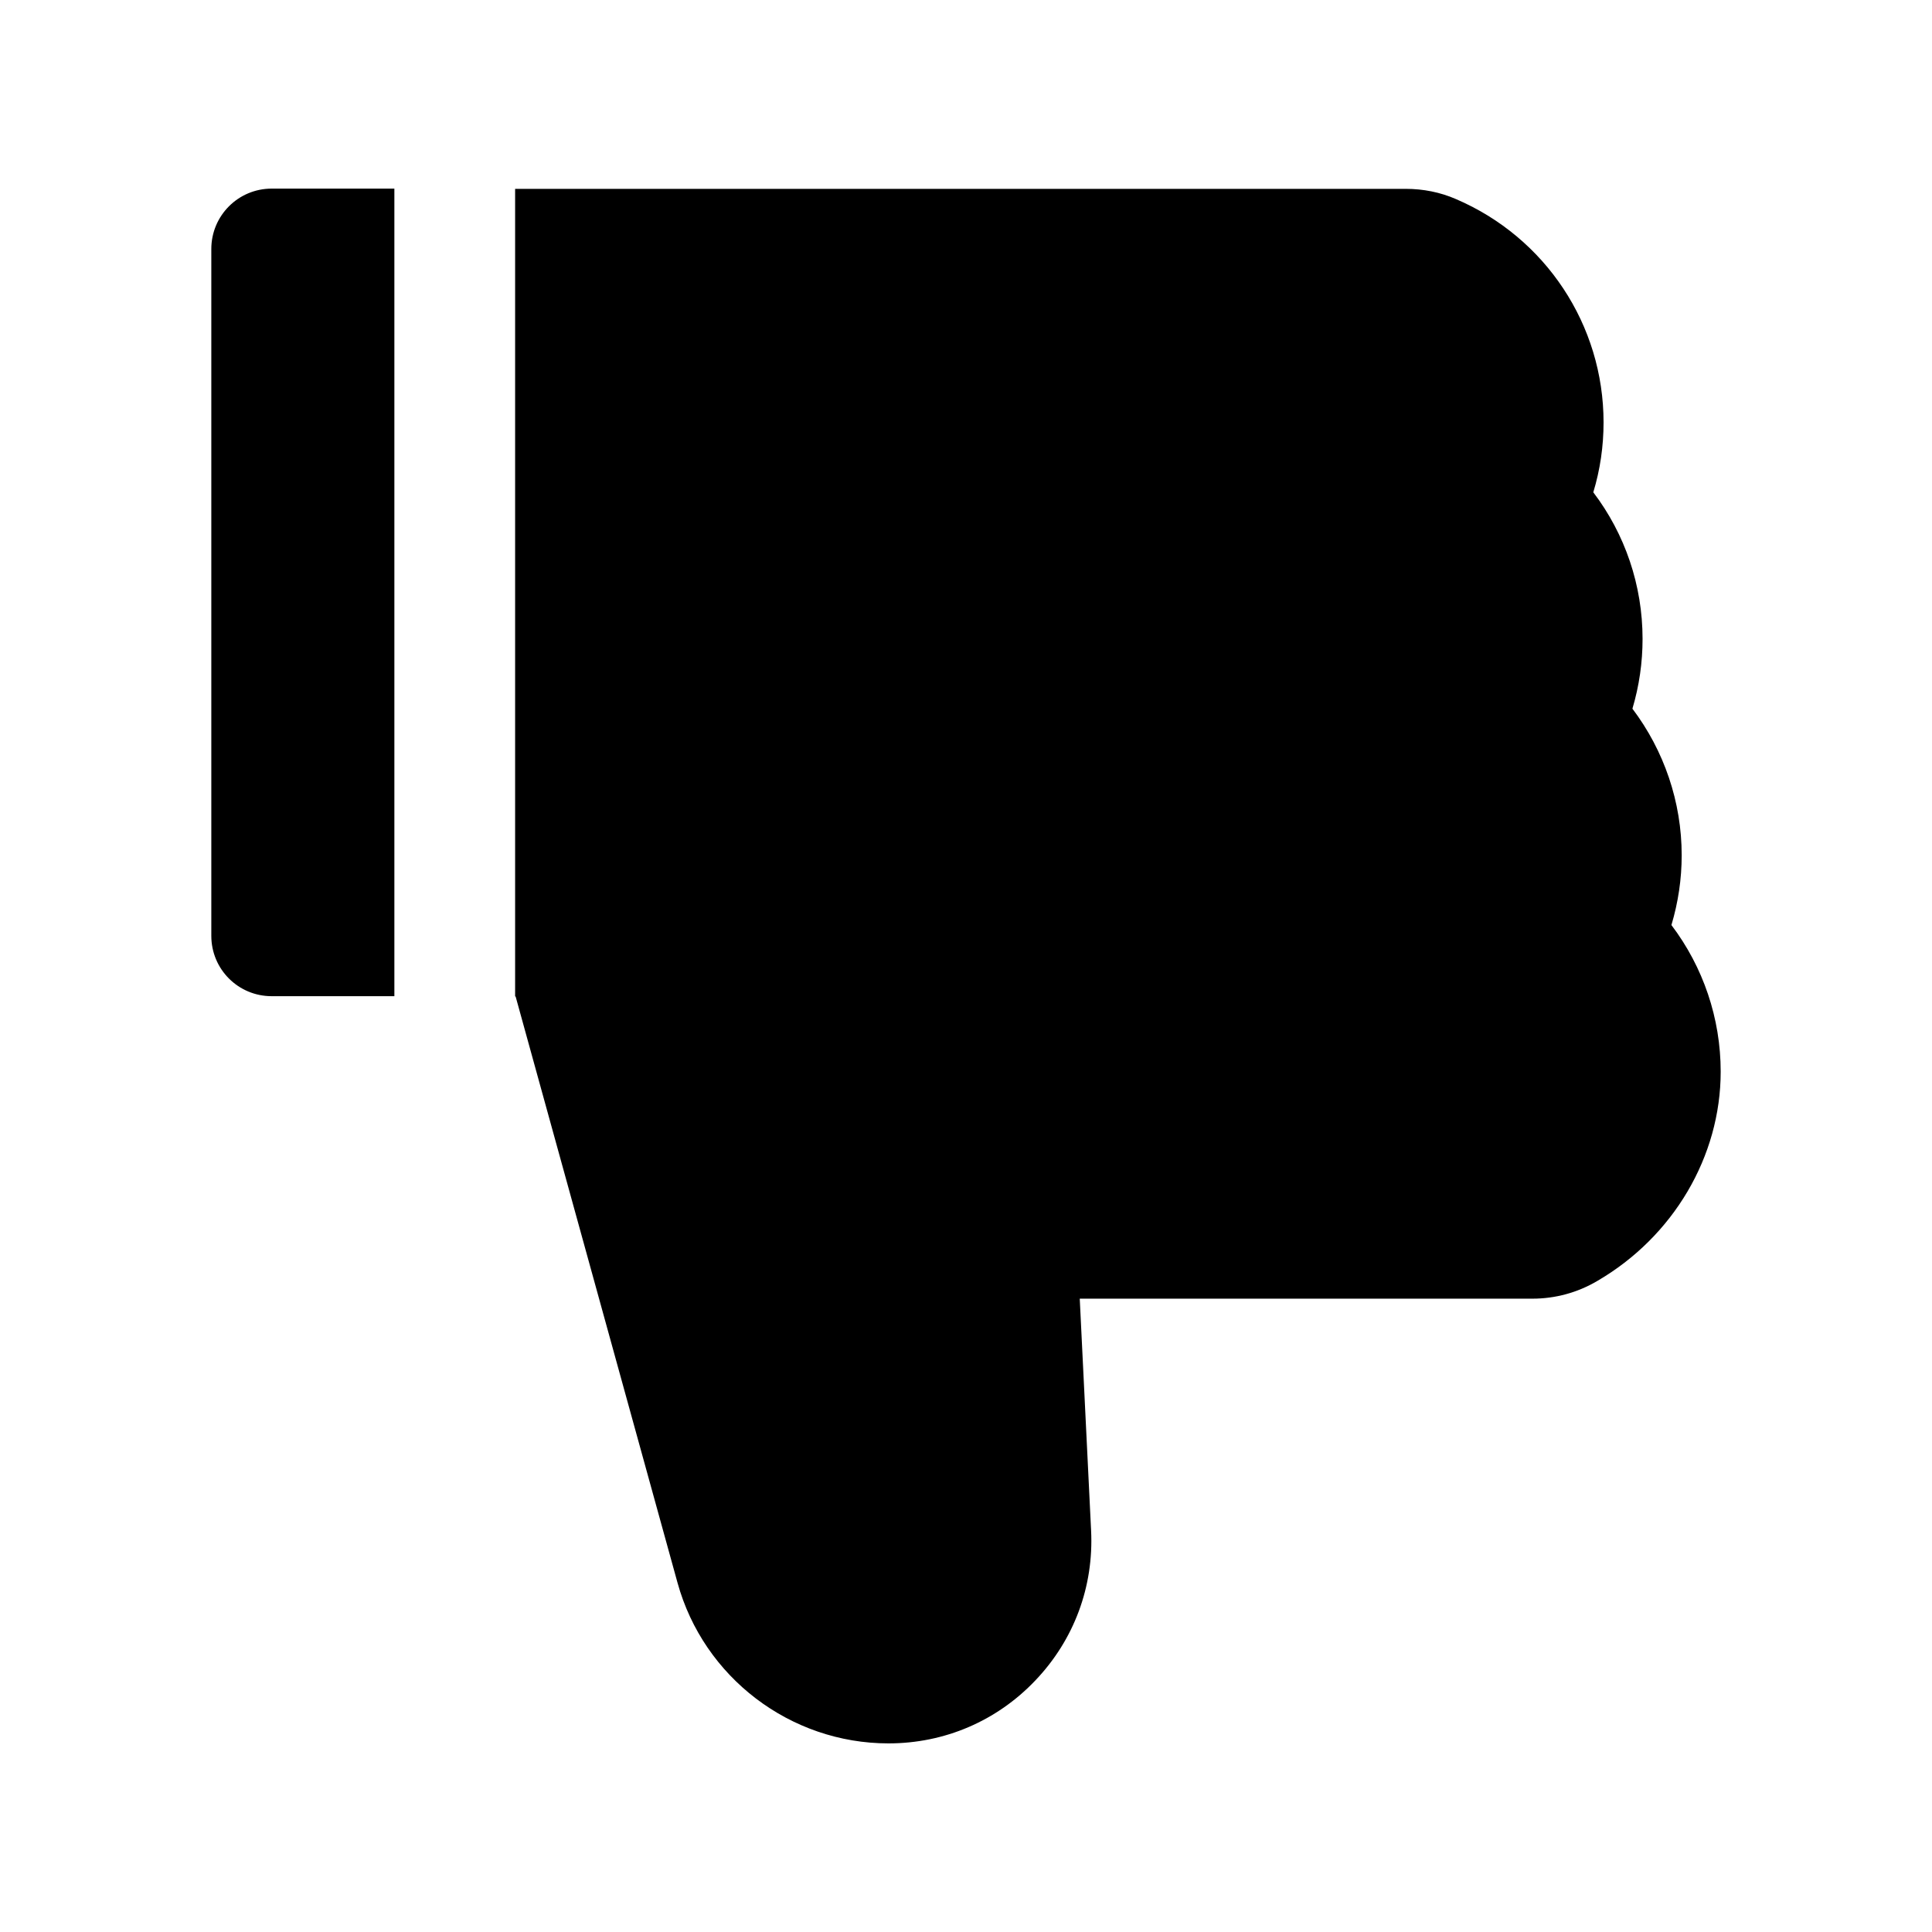
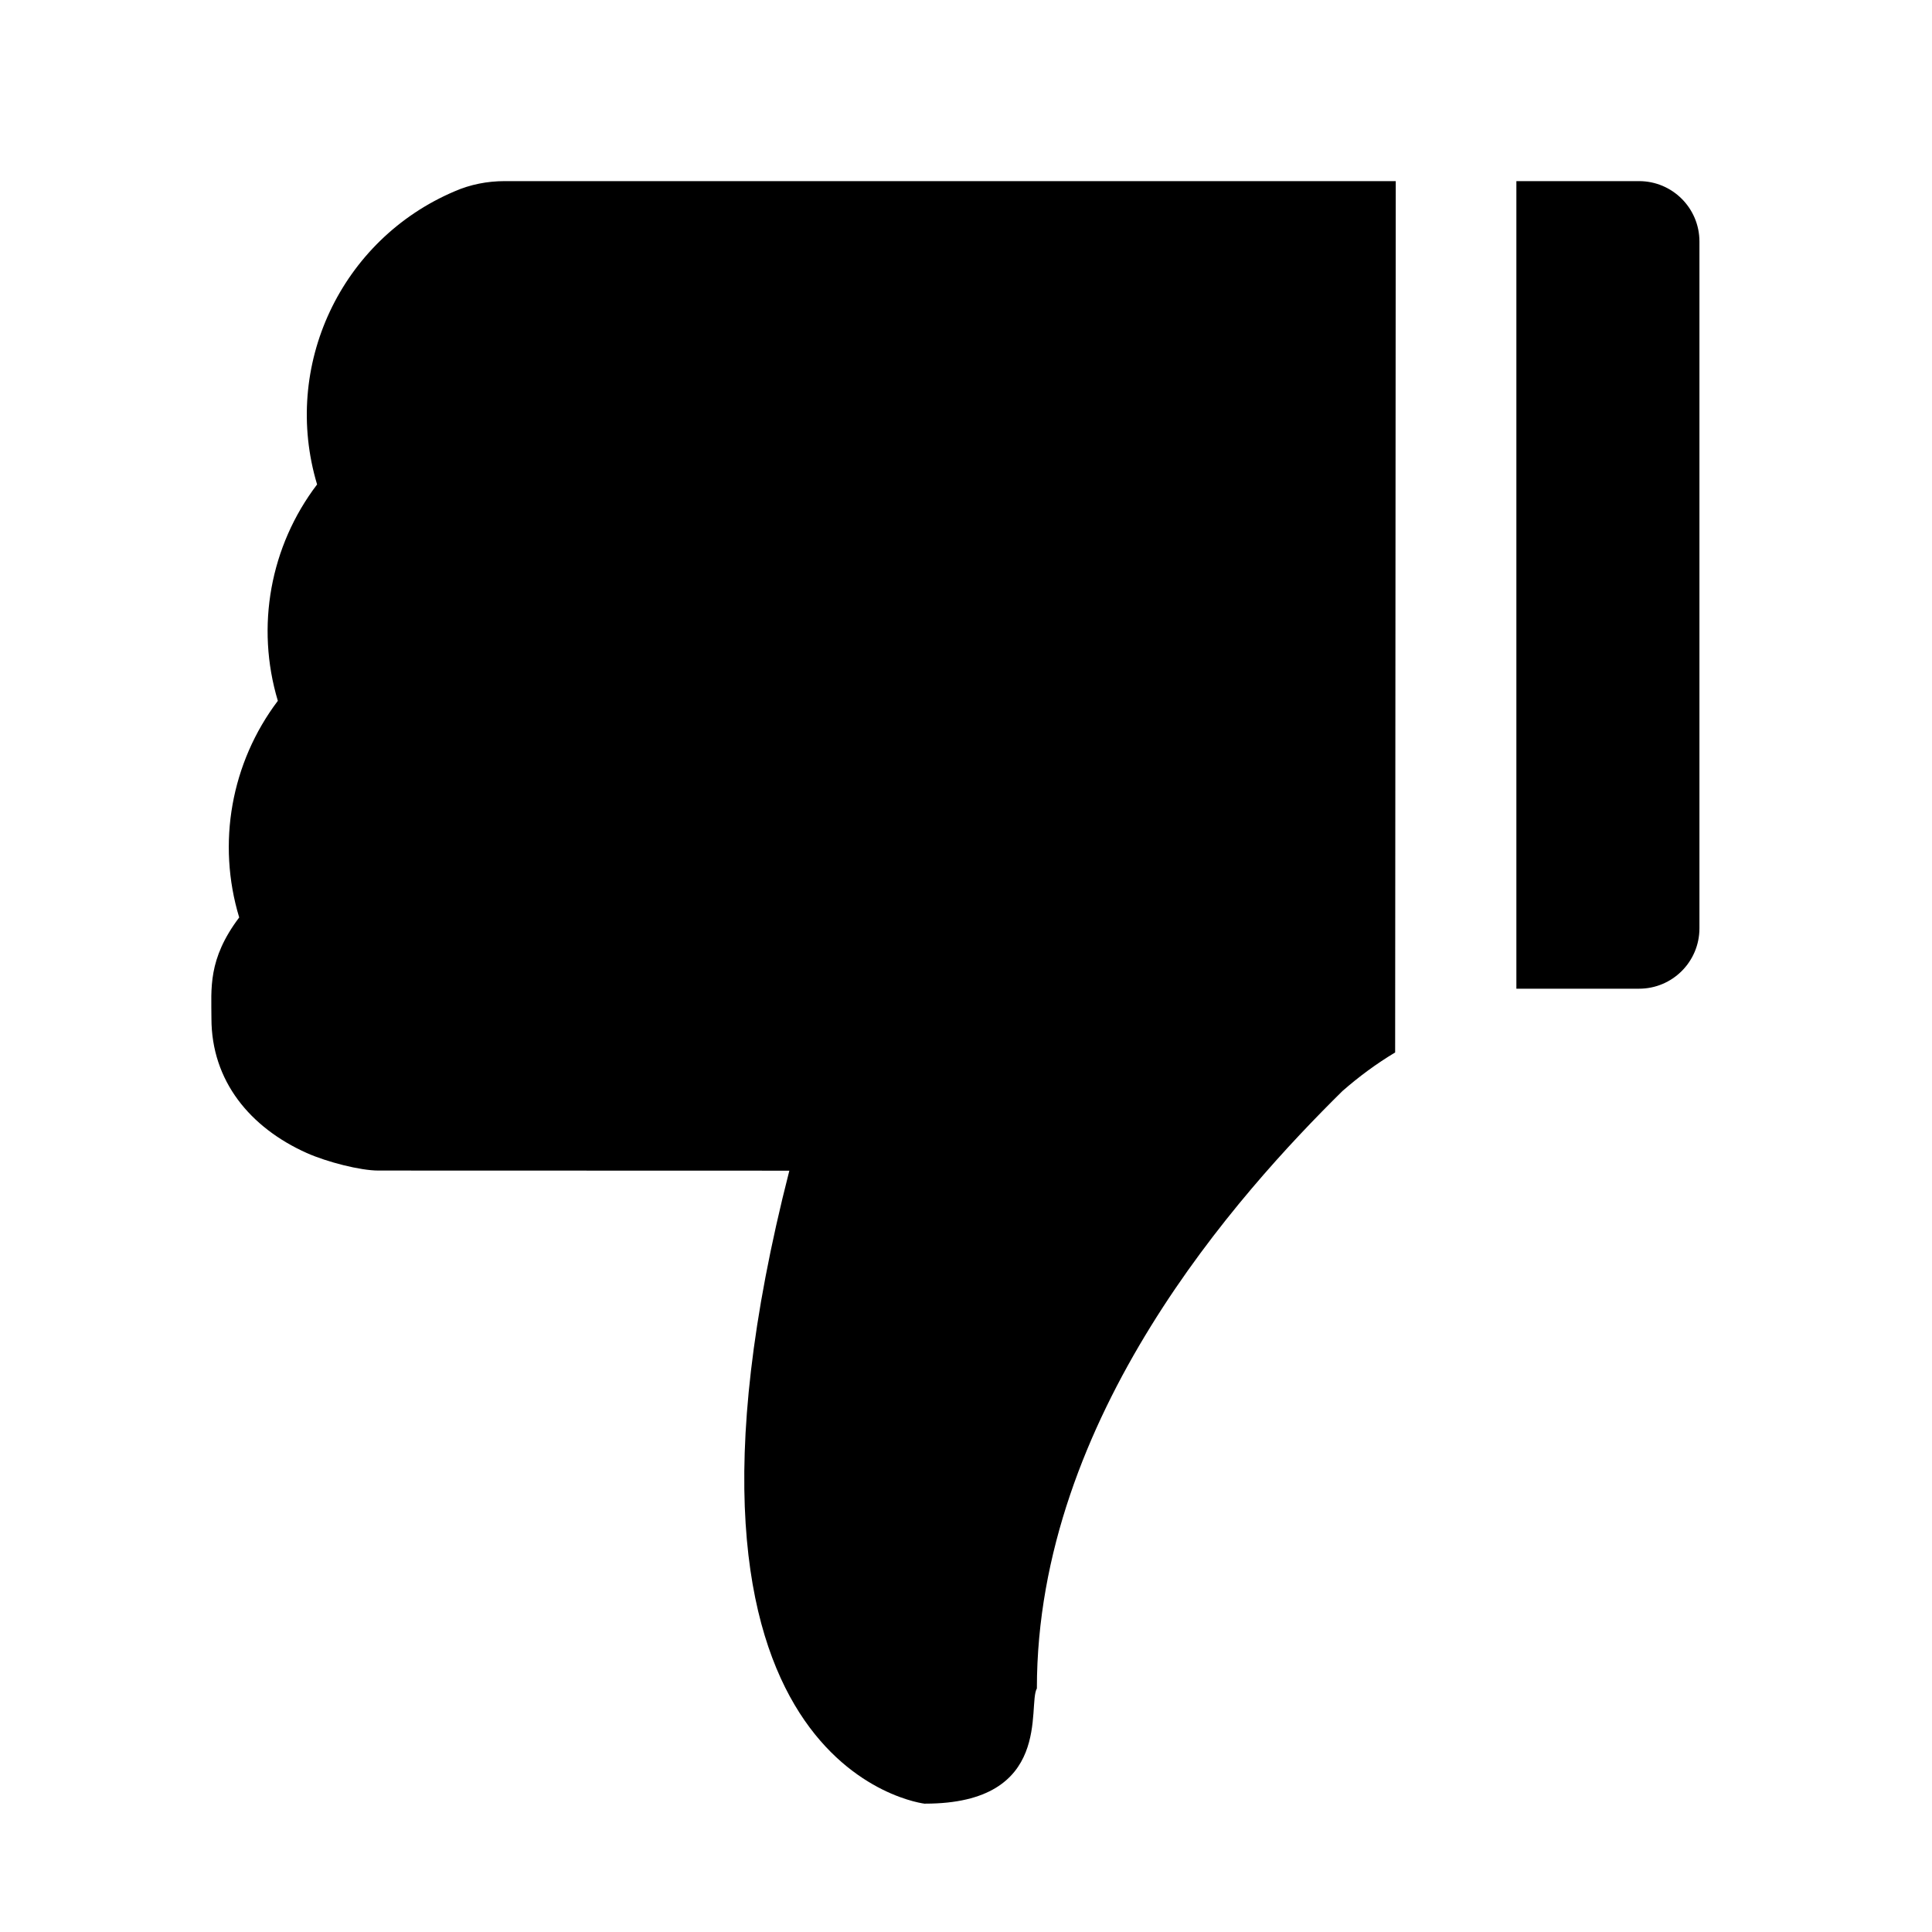
- <svg xmlns="http://www.w3.org/2000/svg" width="16px" height="16px" viewBox="0 0 16 16" version="1.1">
-   <g id="unlike-fill" stroke="none" stroke-width="1" fill="none" fill-rule="evenodd">
-     <g fill-rule="nonzero">
-       <rect id="矩形" opacity="0" x="0" y="0" width="16" height="16" />
-       <path d="M13.842,7.661 C13.898,7.473 13.927,7.28 13.927,7.083 C13.927,6.641 13.781,6.216 13.519,5.869 C13.575,5.681 13.603,5.487 13.603,5.291 C13.603,4.848 13.458,4.423 13.195,4.077 C13.252,3.889 13.28,3.695 13.28,3.498 C13.28,2.692 12.8,1.966 12.056,1.648 C11.927,1.592 11.787,1.564 11.642,1.564 L4.266,1.564 L4.266,8.252 L4.27,8.252 L5.611,13.108 C5.827,13.891 6.545,14.438 7.358,14.438 C7.822,14.438 8.255,14.253 8.575,13.916 C8.895,13.58 9.059,13.139 9.036,12.675 L8.942,10.755 L12.691,10.755 C12.88,10.755 13.064,10.705 13.227,10.609 C13.858,10.242 14.25,9.577 14.25,8.875 C14.25,8.433 14.105,8.008 13.842,7.661 L13.842,7.661 Z M1.75,2.062 L1.75,7.75 C1.75,8.027 1.973,8.25 2.25,8.25 L3.266,8.25 L3.266,1.562 L2.25,1.562 C1.973,1.562 1.75,1.786 1.75,2.062 Z" id="形状" fill="#000000" />
-     </g>
-   </g>
+ <svg xmlns="http://www.w3.org/2000/svg" class="icon" width="200px" height="200.00px" viewBox="0 0 1024 1024" version="1.1">
+   <path fill="#000000" d="M490.368 956.032s-153.6-16.64-72-335.552l-217.856-0.064c-9.536 0-27.072-4.48-37.888-9.28-30.016-13.44-50.56-38.144-50.56-71.36 0-15.808-2.048-31.296 14.72-53.504a128.64 128.64 0 0 1 20.48-114.816 128.384 128.384 0 0 1 20.8-114.688 128.64 128.64 0 0 1 72.96-155.392c8.192-3.584 17.216-5.376 26.432-5.376h472.32l-0.32 461.824c-9.92 5.952-19.2 12.8-27.968 20.48-54.784 54.08-161.92 172.672-161.92 316.608-5.12 8.768 9.024 61.056-59.2 61.056z m410.368-464V128a32 32 0 0 0-32-32h-65.024v428.032h65.024a32 32 0 0 0 32-32z" />
</svg>
